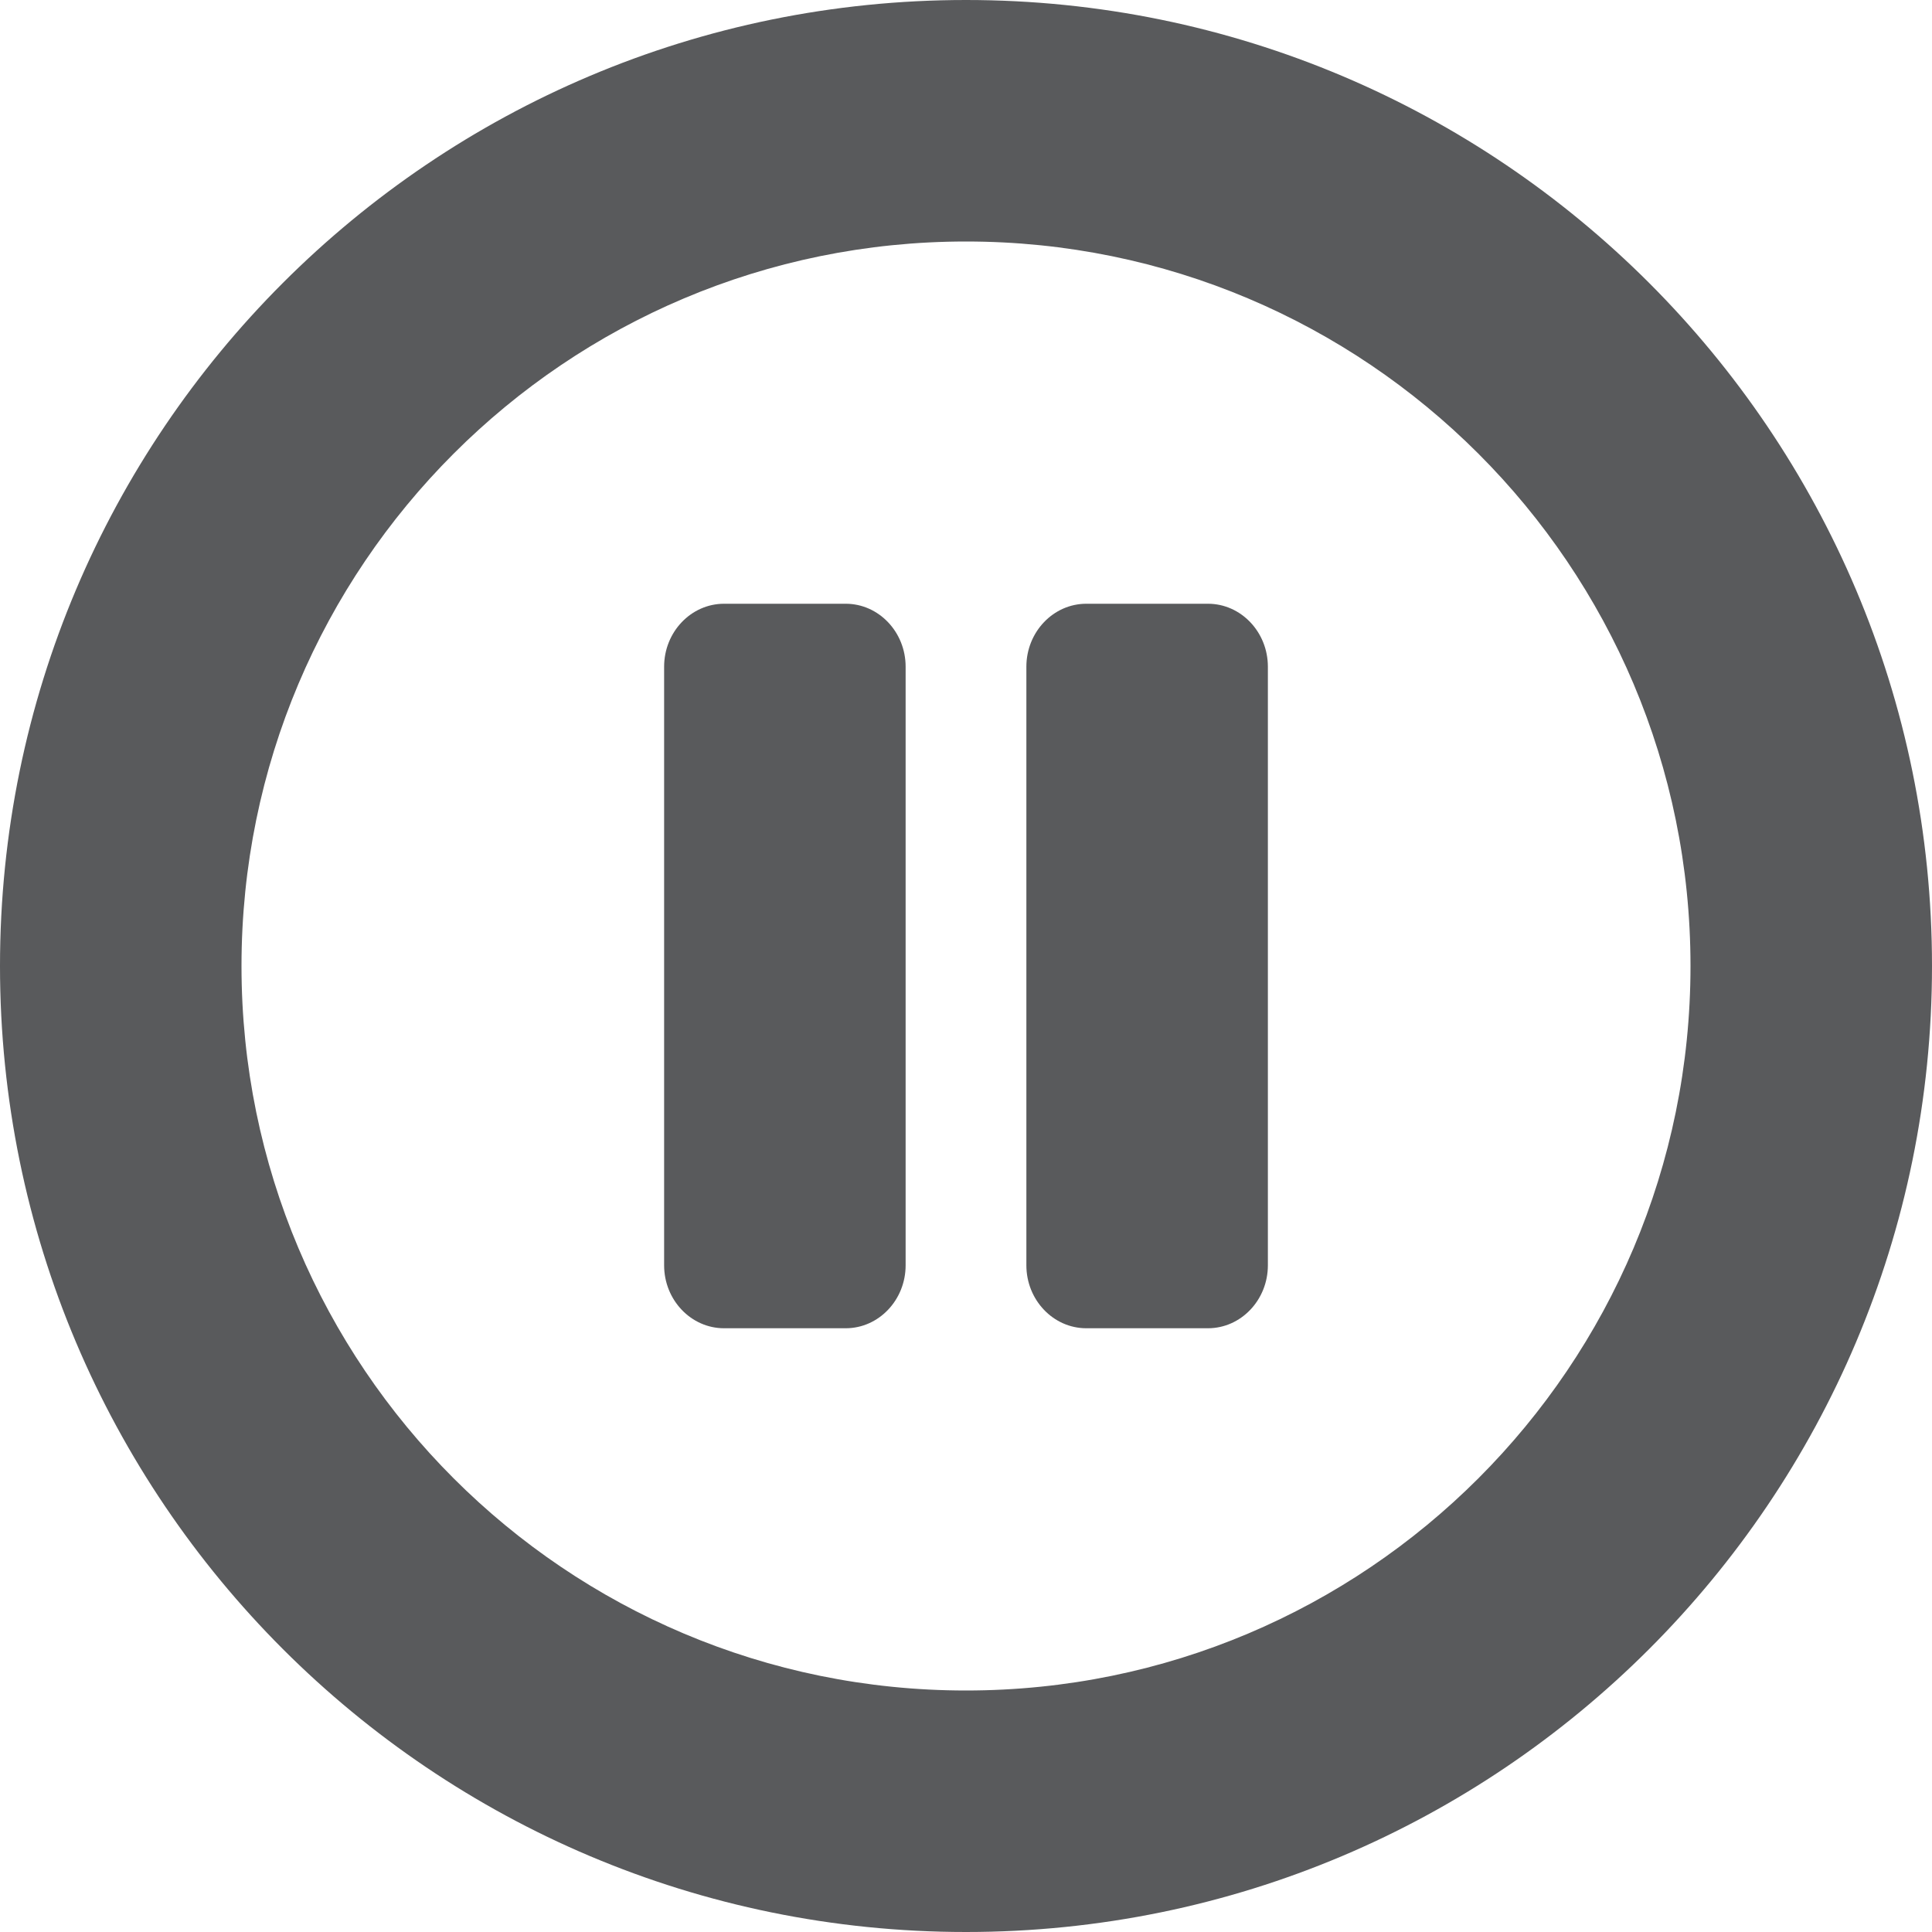
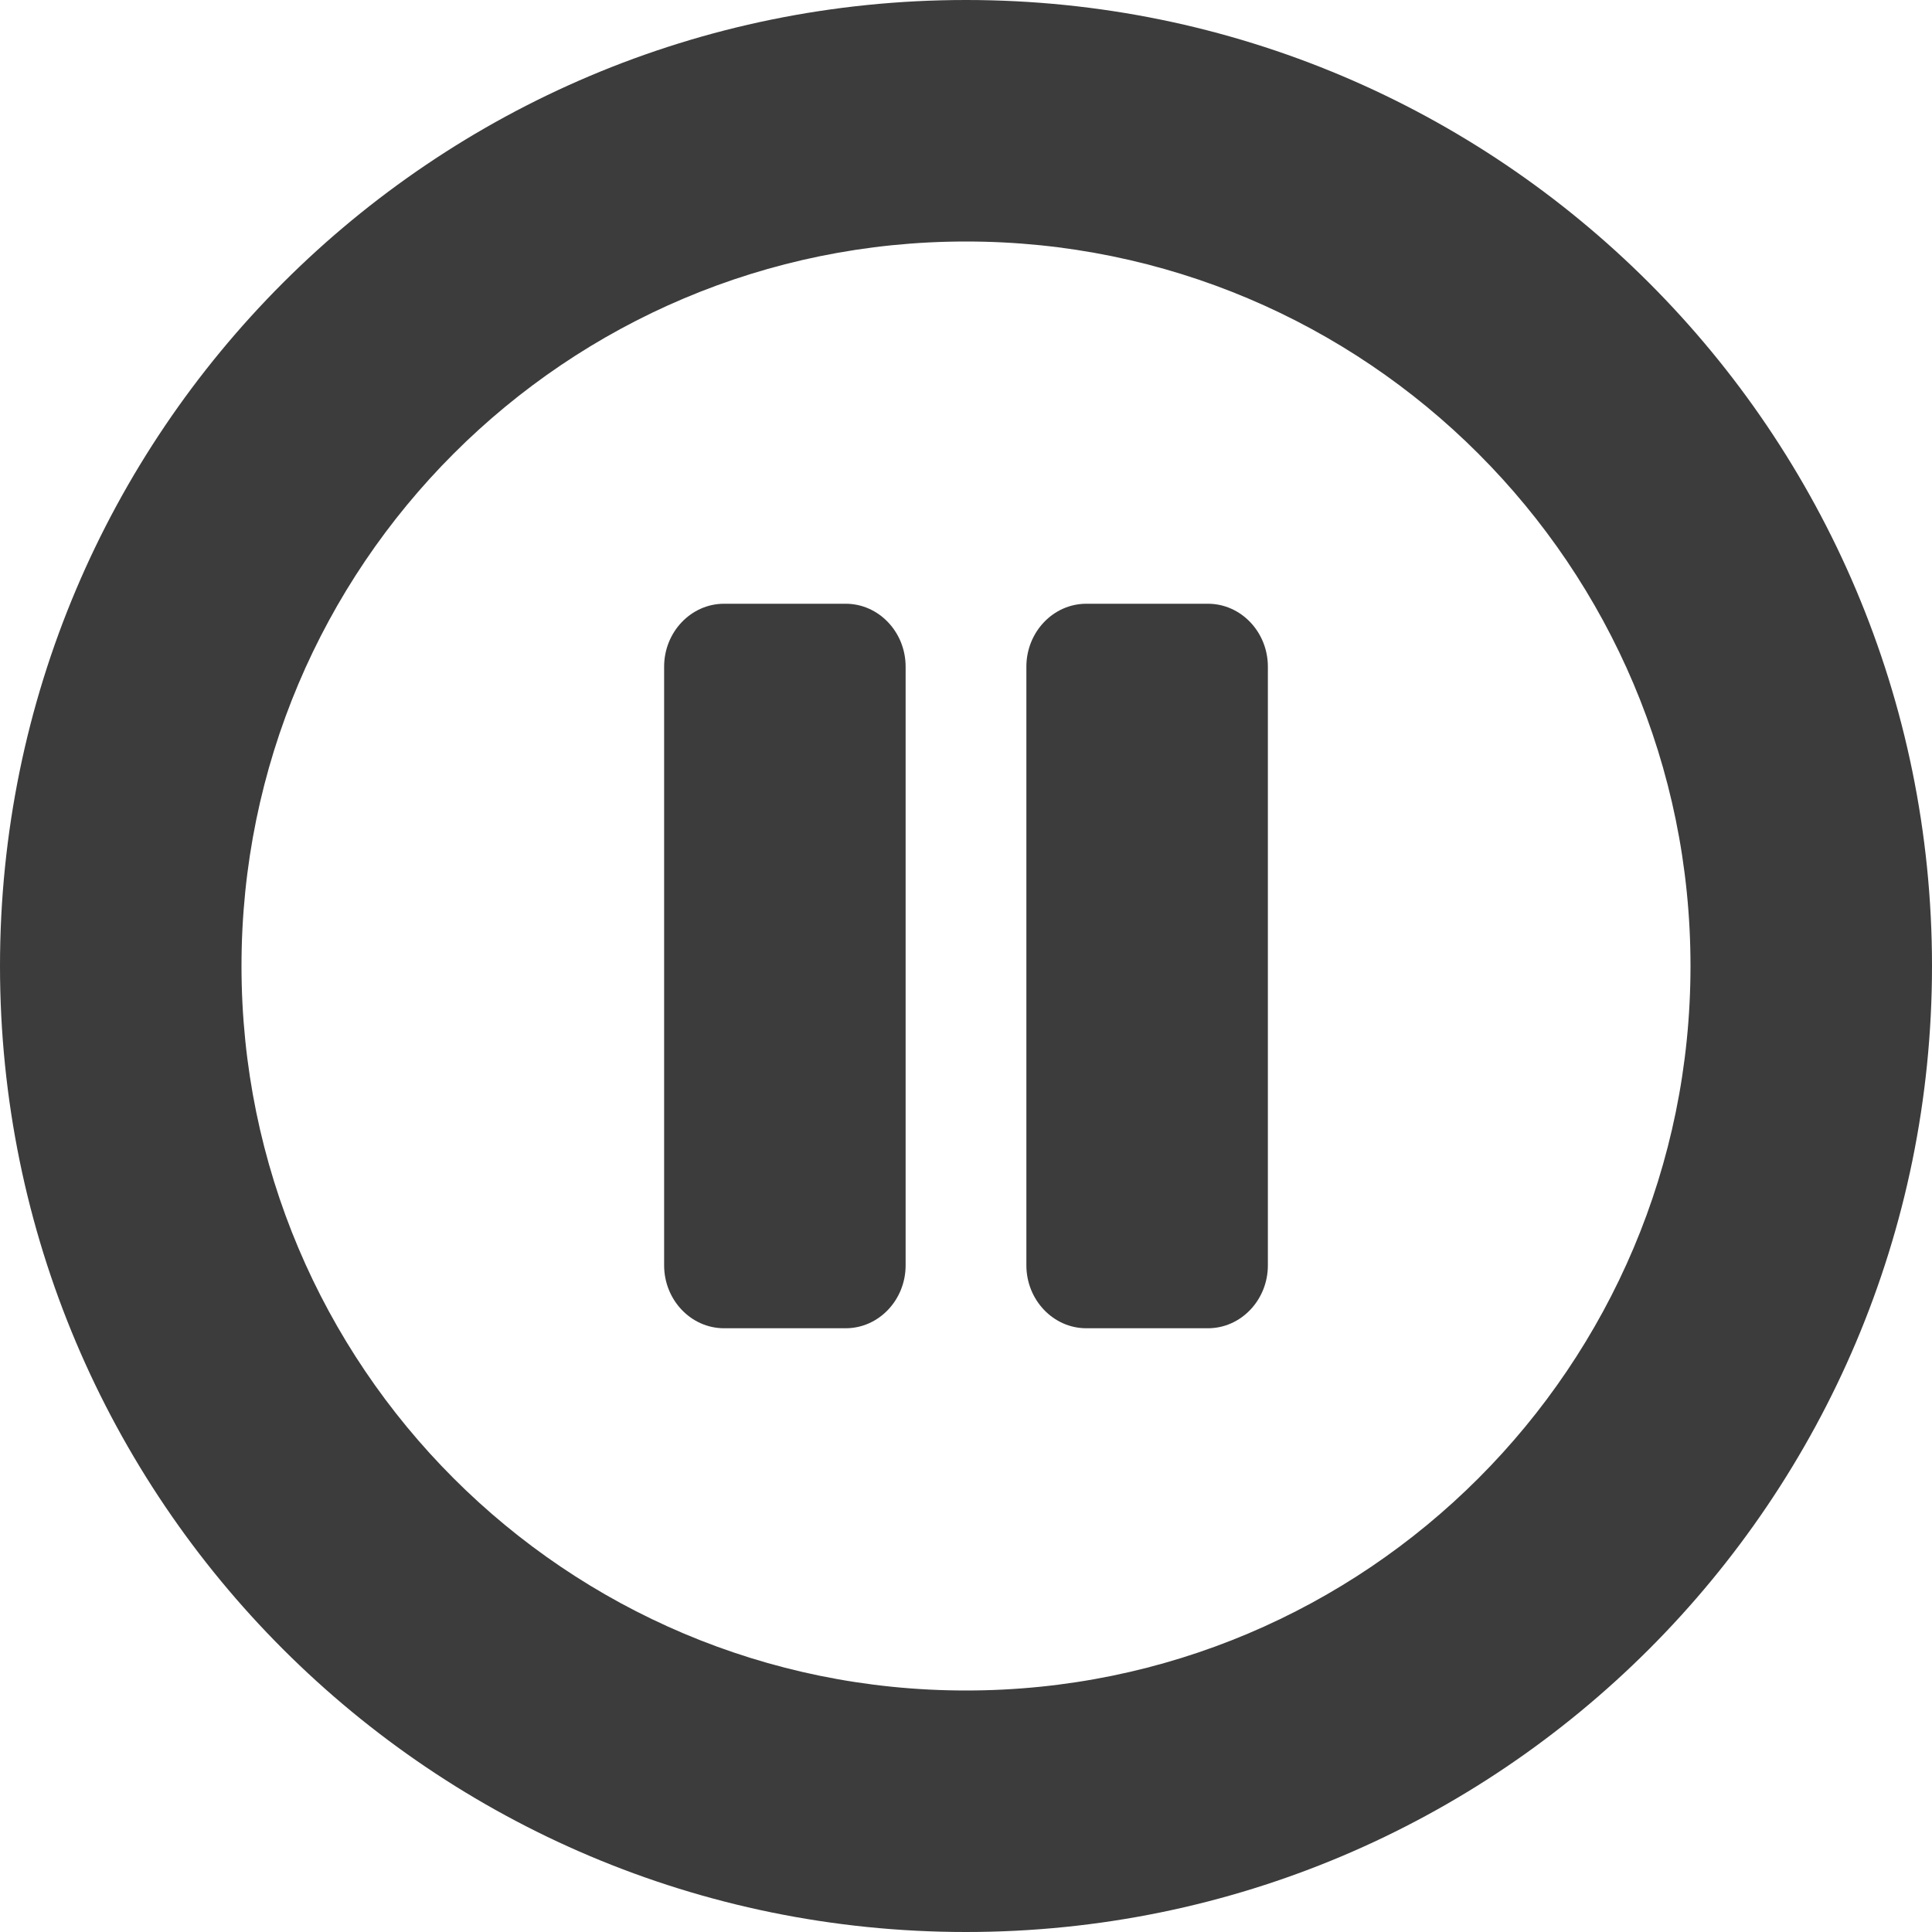
<svg xmlns="http://www.w3.org/2000/svg" width="16" height="16" viewBox="0 0 16 16">
-   <path fill="#595A5C" d="M8,0 C3.581,0 0,3.581 0,8 C0,12.419 3.581,16 8,16 C12.419,16 16,12.419 16,8 C16,3.581 12.419,0 8,0 Z M8,14 C4.685,14 2,11.315 2,8 C2,4.685 4.685,2 8,2 C11.315,2 14,4.685 14,8 C14,11.315 11.315,14 8,14 Z M10.5,5.521 L10.5,10.479 C10.5,10.766 10.277,11 10.004,11 L8.996,11 C8.723,11 8.5,10.766 8.5,10.479 L8.5,5.521 C8.5,5.234 8.723,5 8.996,5 L10.004,5 C10.277,5 10.5,5.234 10.5,5.521 Z M7.5,5.521 L7.5,10.479 C7.5,10.766 7.277,11 7.004,11 L5.996,11 C5.723,11 5.5,10.766 5.5,10.479 L5.5,5.521 C5.5,5.234 5.723,5 5.996,5 L7.004,5 C7.277,5 7.5,5.234 7.5,5.521 Z" />
+   <path fill="rgba(12, 12, 13, 0.8)" d="M8,0 C3.581,0 0,3.581 0,8 C0,12.419 3.581,16 8,16 C12.419,16 16,12.419 16,8 C16,3.581 12.419,0 8,0 Z M8,14 C4.685,14 2,11.315 2,8 C2,4.685 4.685,2 8,2 C11.315,2 14,4.685 14,8 C14,11.315 11.315,14 8,14 Z M10.5,5.521 L10.5,10.479 C10.5,10.766 10.277,11 10.004,11 L8.996,11 C8.723,11 8.5,10.766 8.5,10.479 L8.5,5.521 C8.5,5.234 8.723,5 8.996,5 L10.004,5 C10.277,5 10.5,5.234 10.5,5.521 Z M7.5,5.521 L7.5,10.479 C7.5,10.766 7.277,11 7.004,11 L5.996,11 C5.723,11 5.5,10.766 5.5,10.479 L5.5,5.521 C5.5,5.234 5.723,5 5.996,5 L7.004,5 C7.277,5 7.5,5.234 7.5,5.521 Z" />
</svg>
